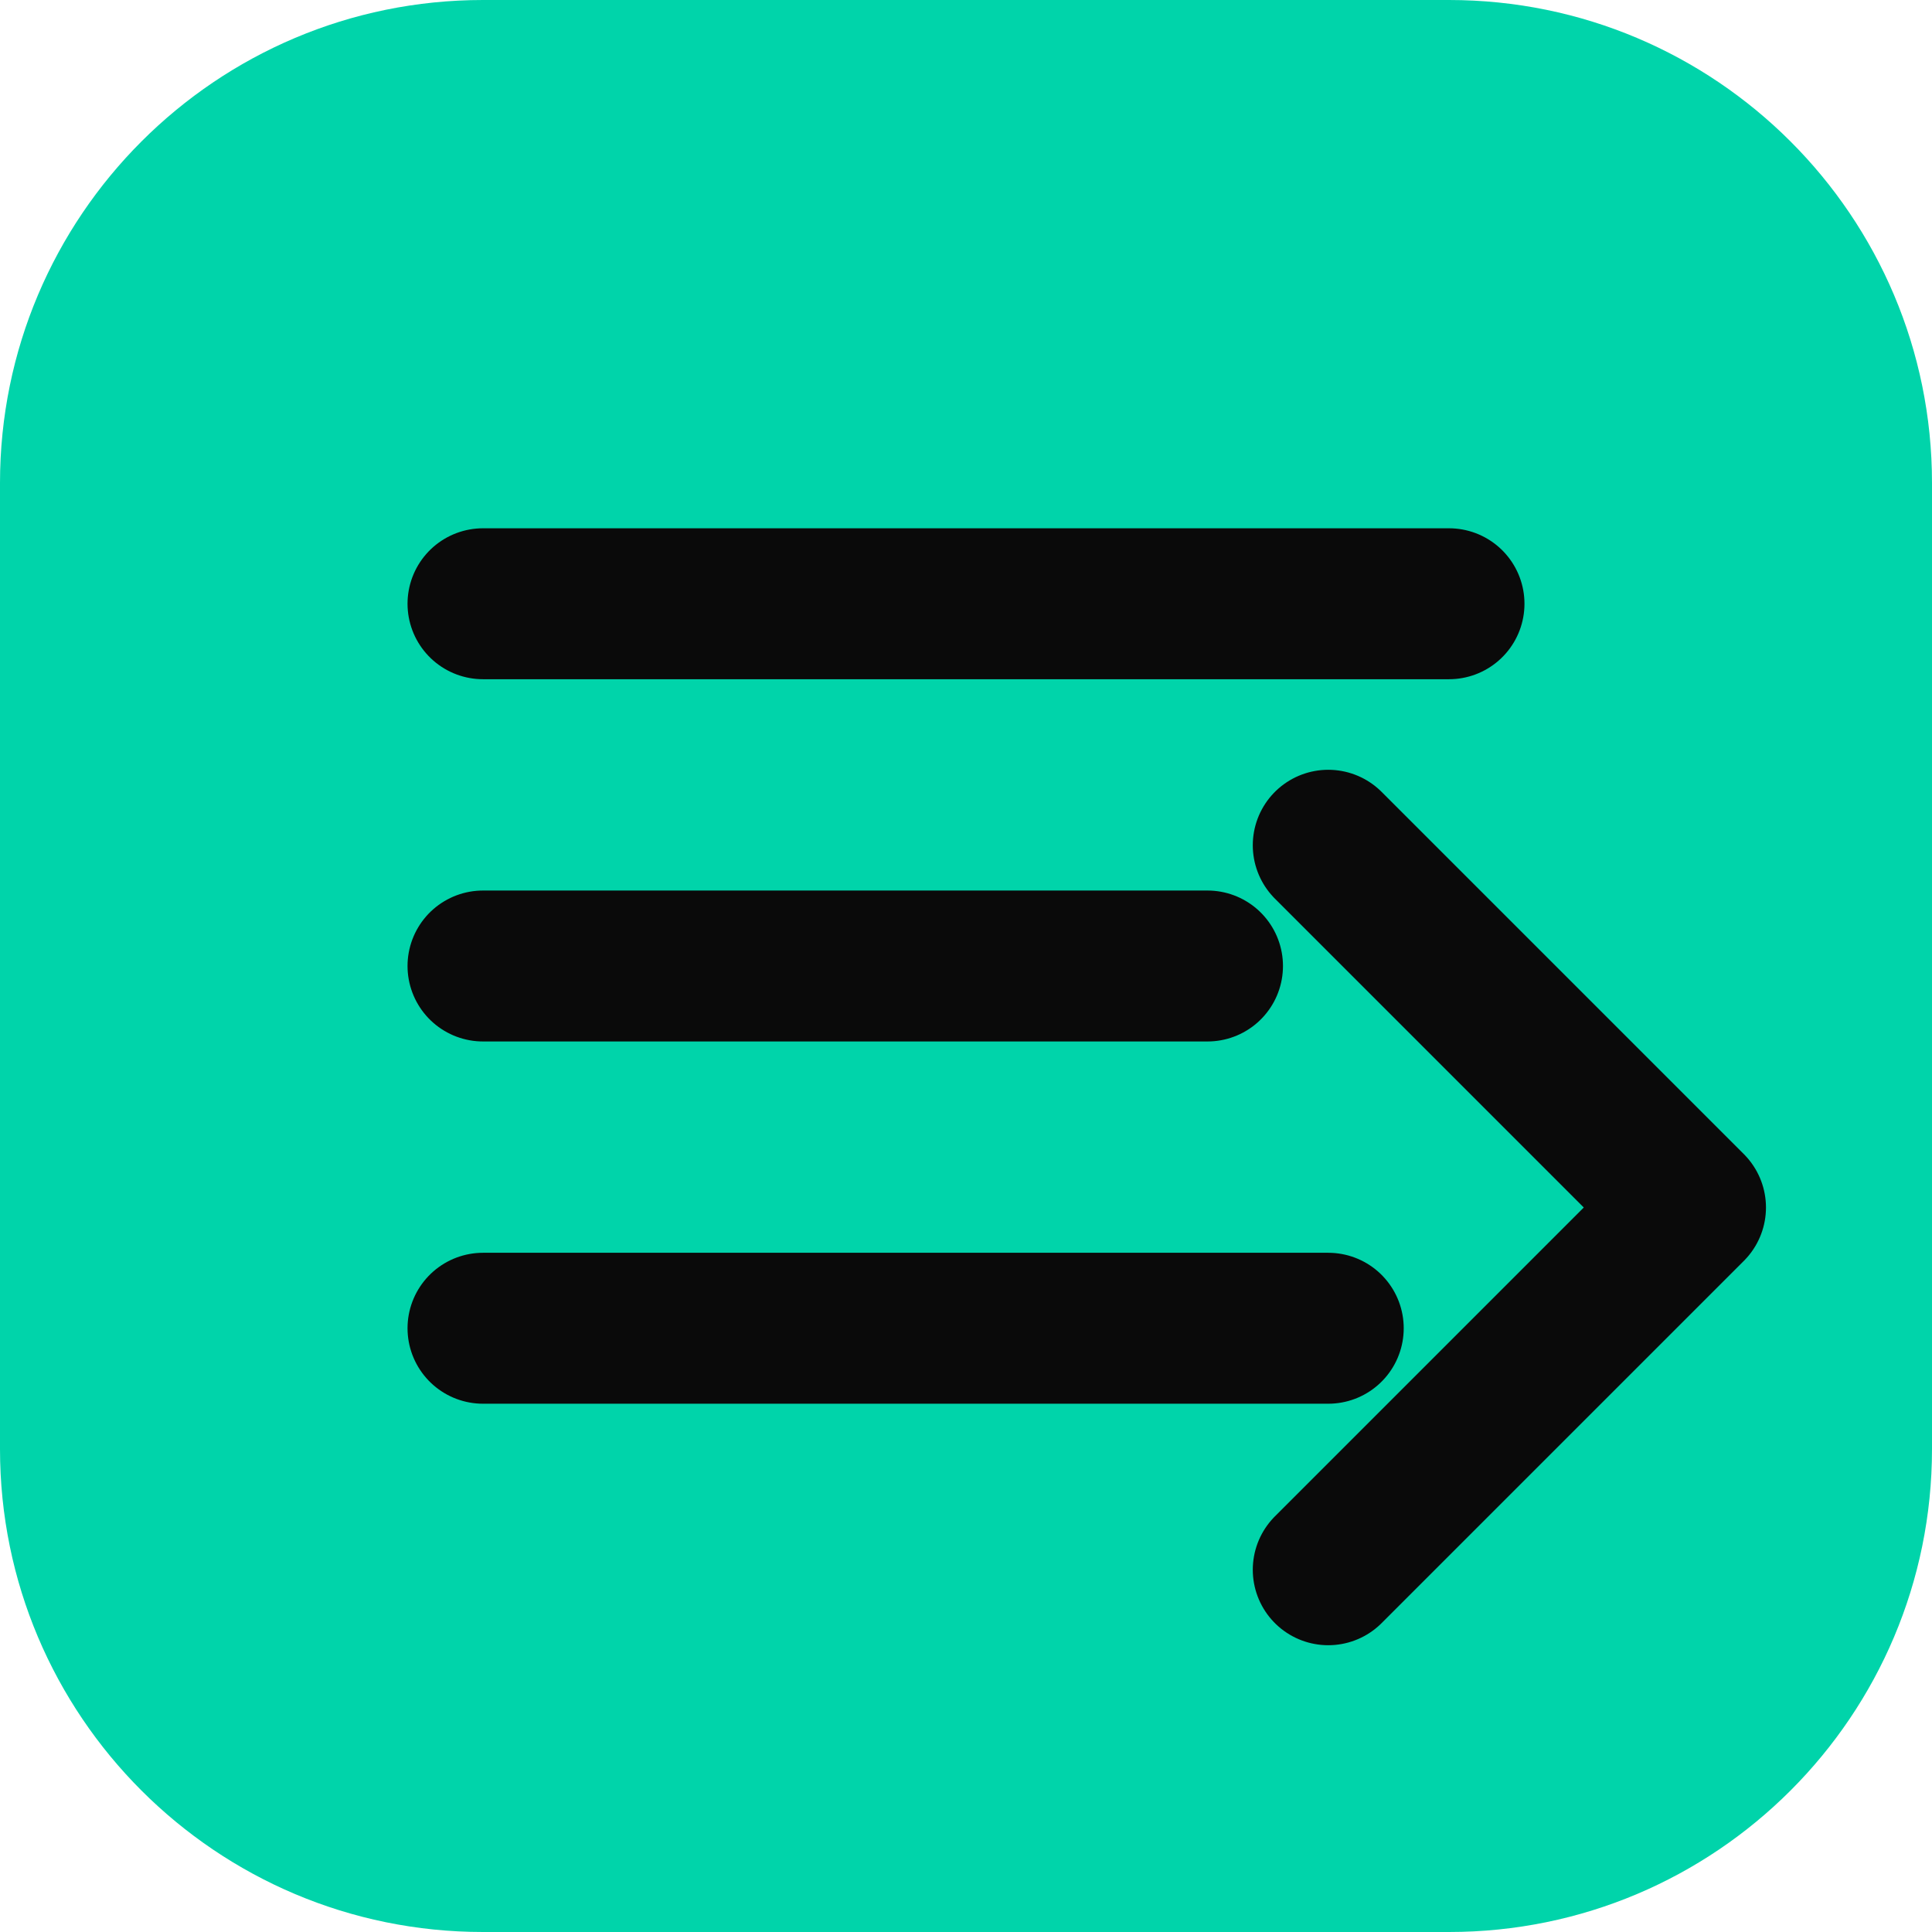
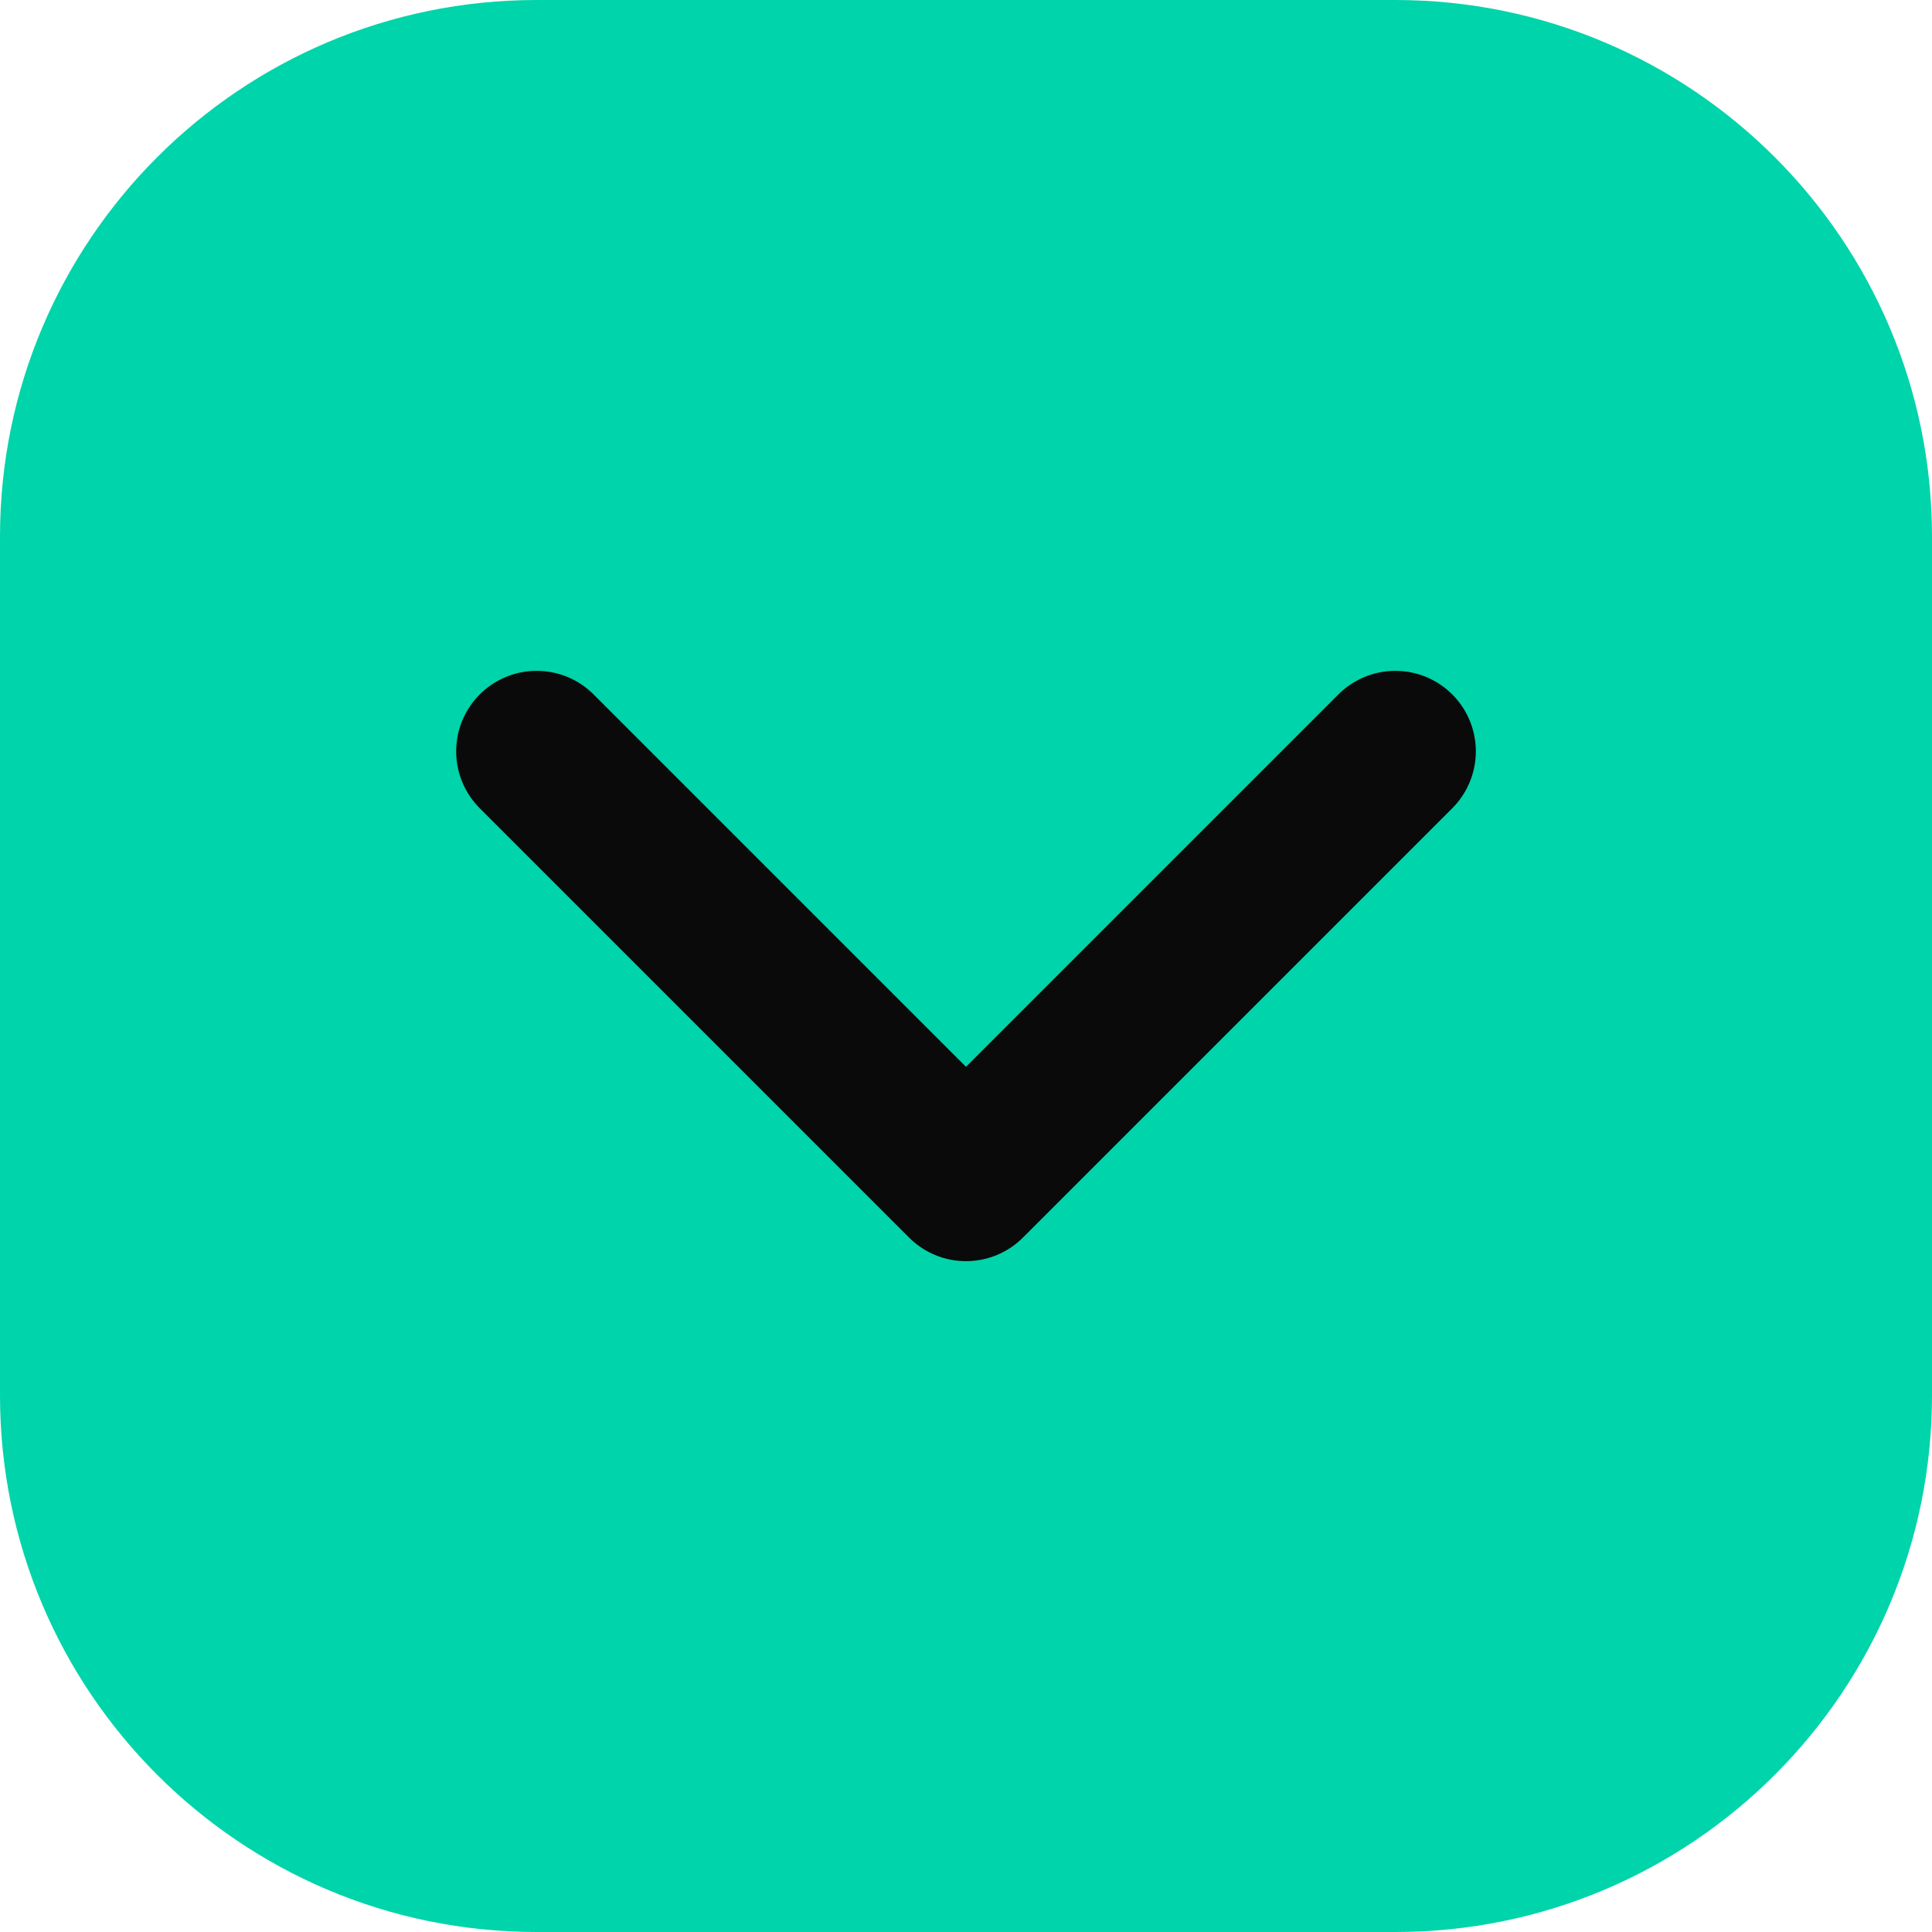
- <svg xmlns="http://www.w3.org/2000/svg" width="32" height="32" viewBox="0 0 32 32" fill="none">
-   <rect width="32" height="32" rx="8" fill="#00D4AA" />
-   <path d="M8 10h16M8 16h12M8 22h14" stroke="#0A0A0A" stroke-width="2.5" stroke-linecap="round" />
-   <path d="M22 14l6 6-6 6" stroke="#0A0A0A" stroke-width="2.5" stroke-linecap="round" stroke-linejoin="round" />
+ <svg xmlns="http://www.w3.org/2000/svg" width="36" height="36" viewBox="0 0 36 36" fill="none">
+   <rect width="36" height="36" rx="10" fill="#00D4AA" />
+   <path d="M10 14l8 8 8-8" stroke="#0A0A0A" stroke-width="3" stroke-linecap="round" stroke-linejoin="round" />
</svg>
